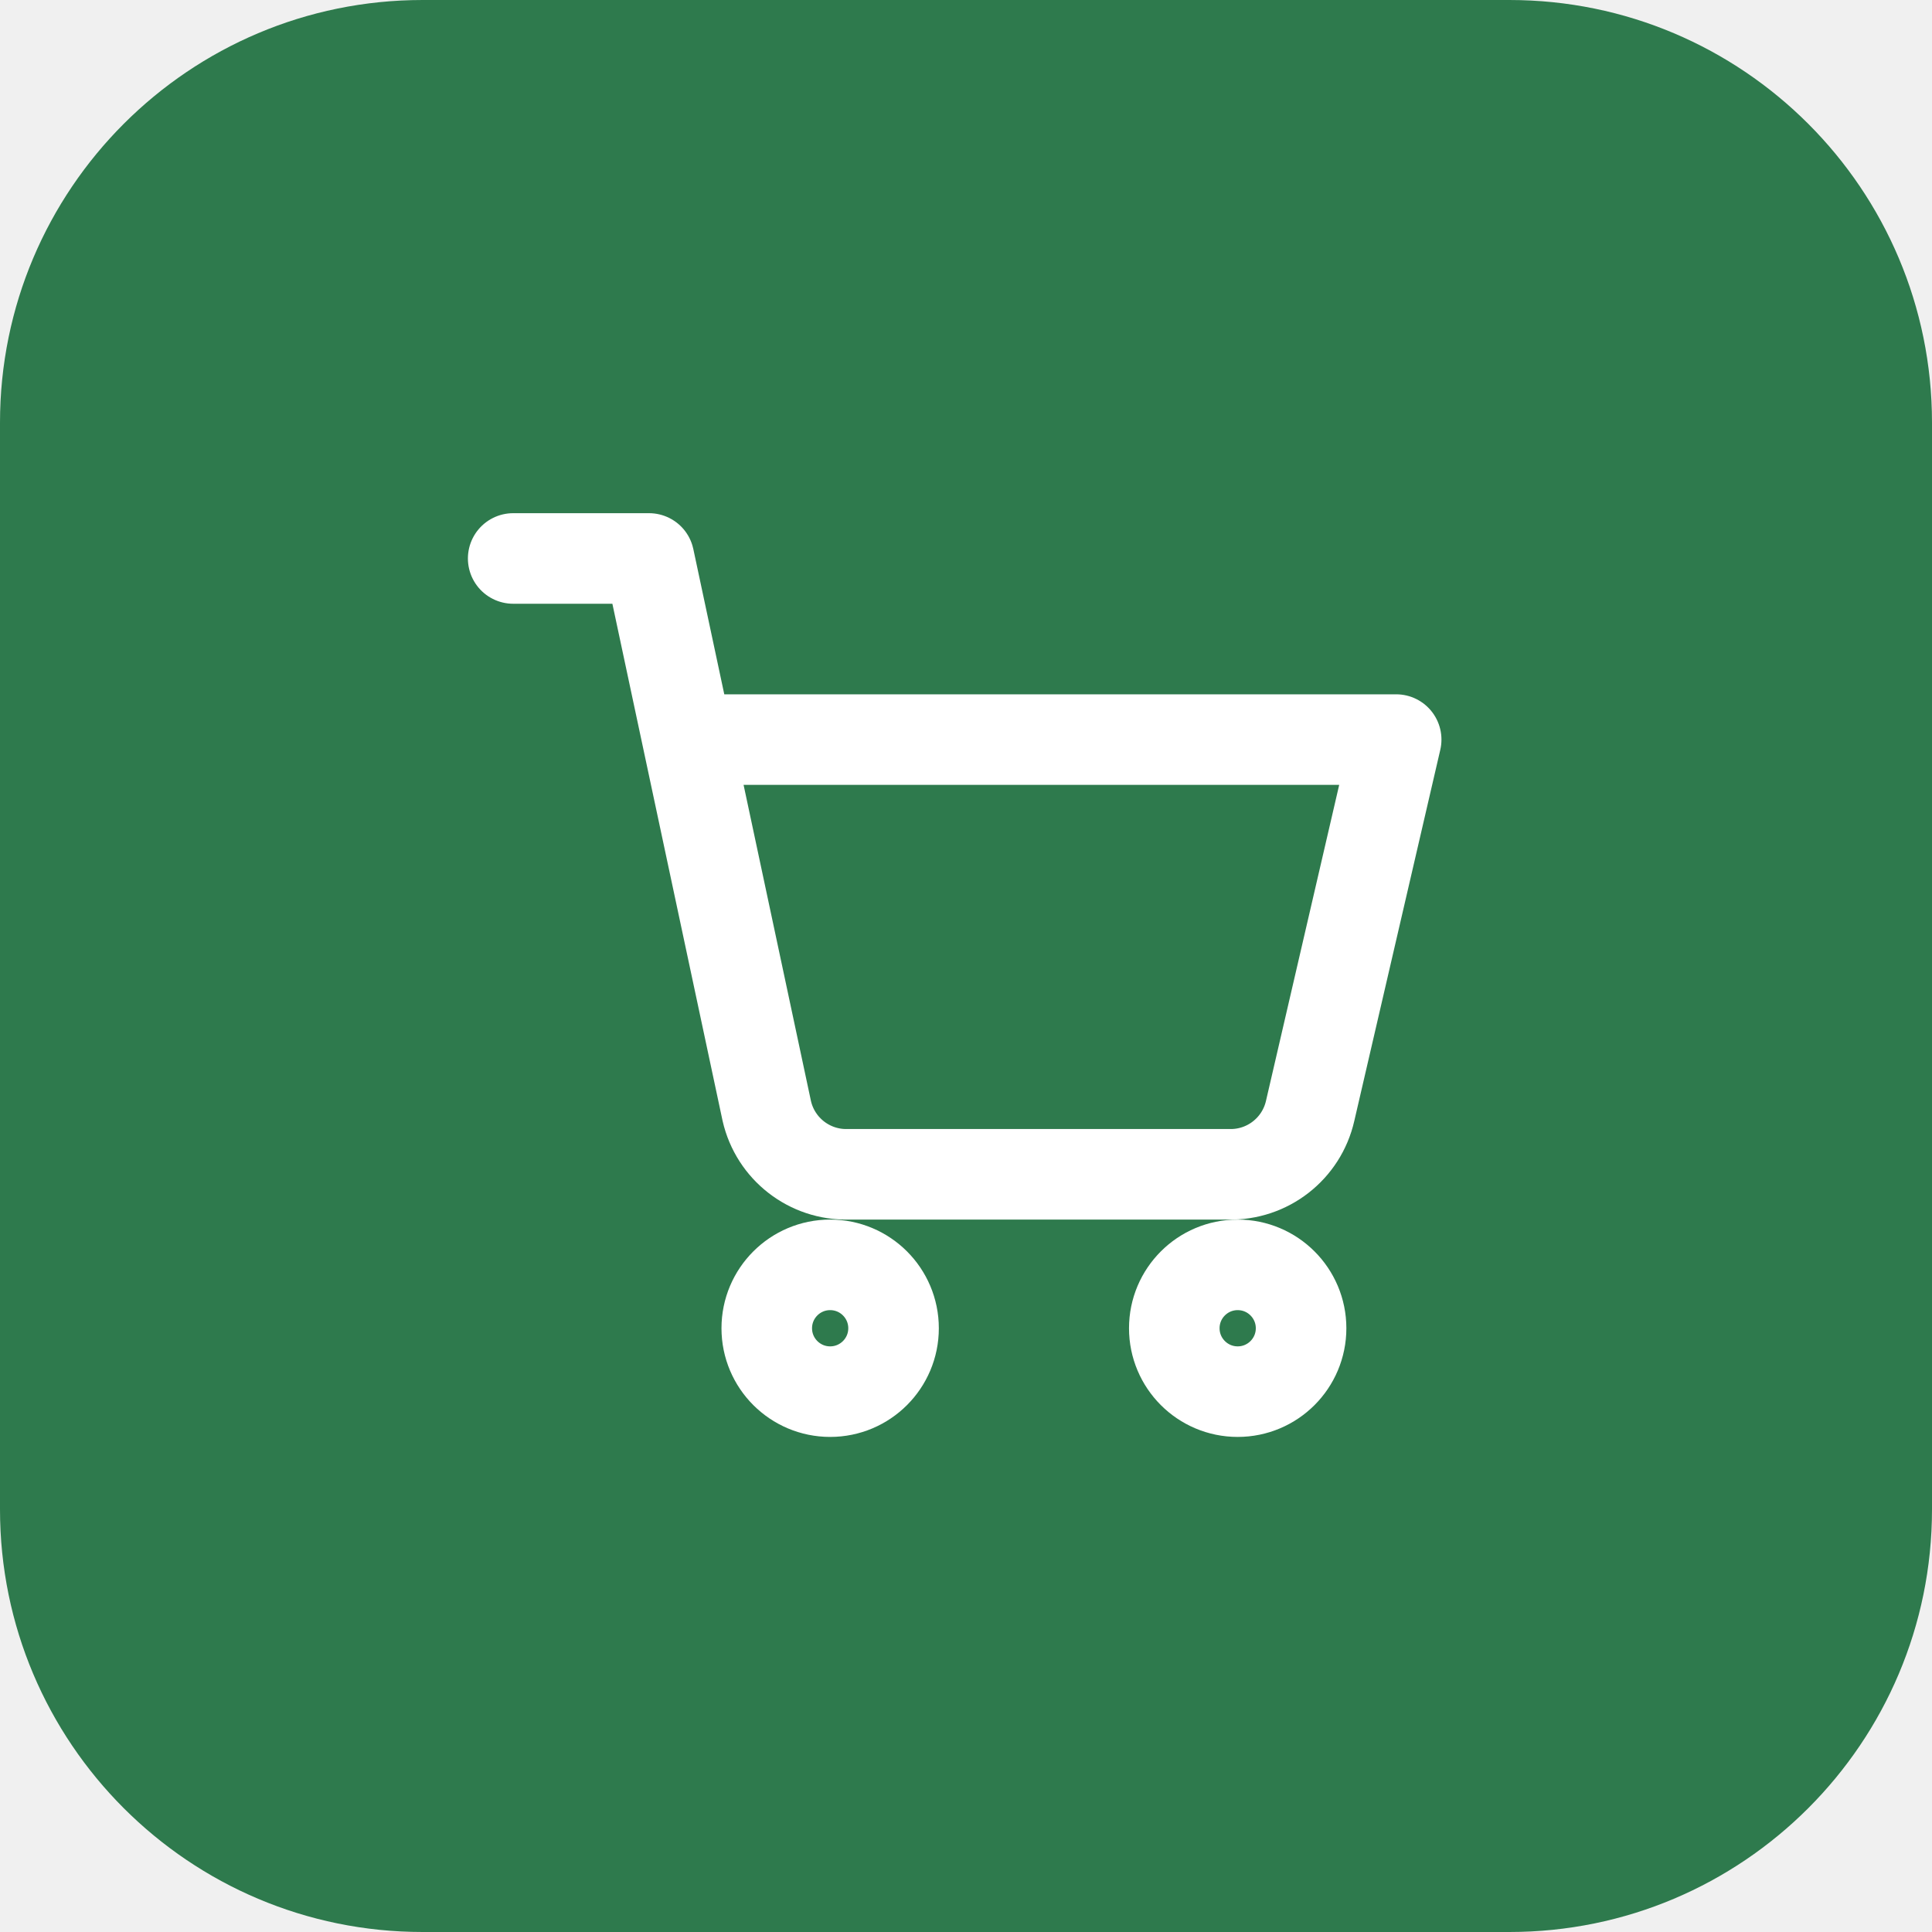
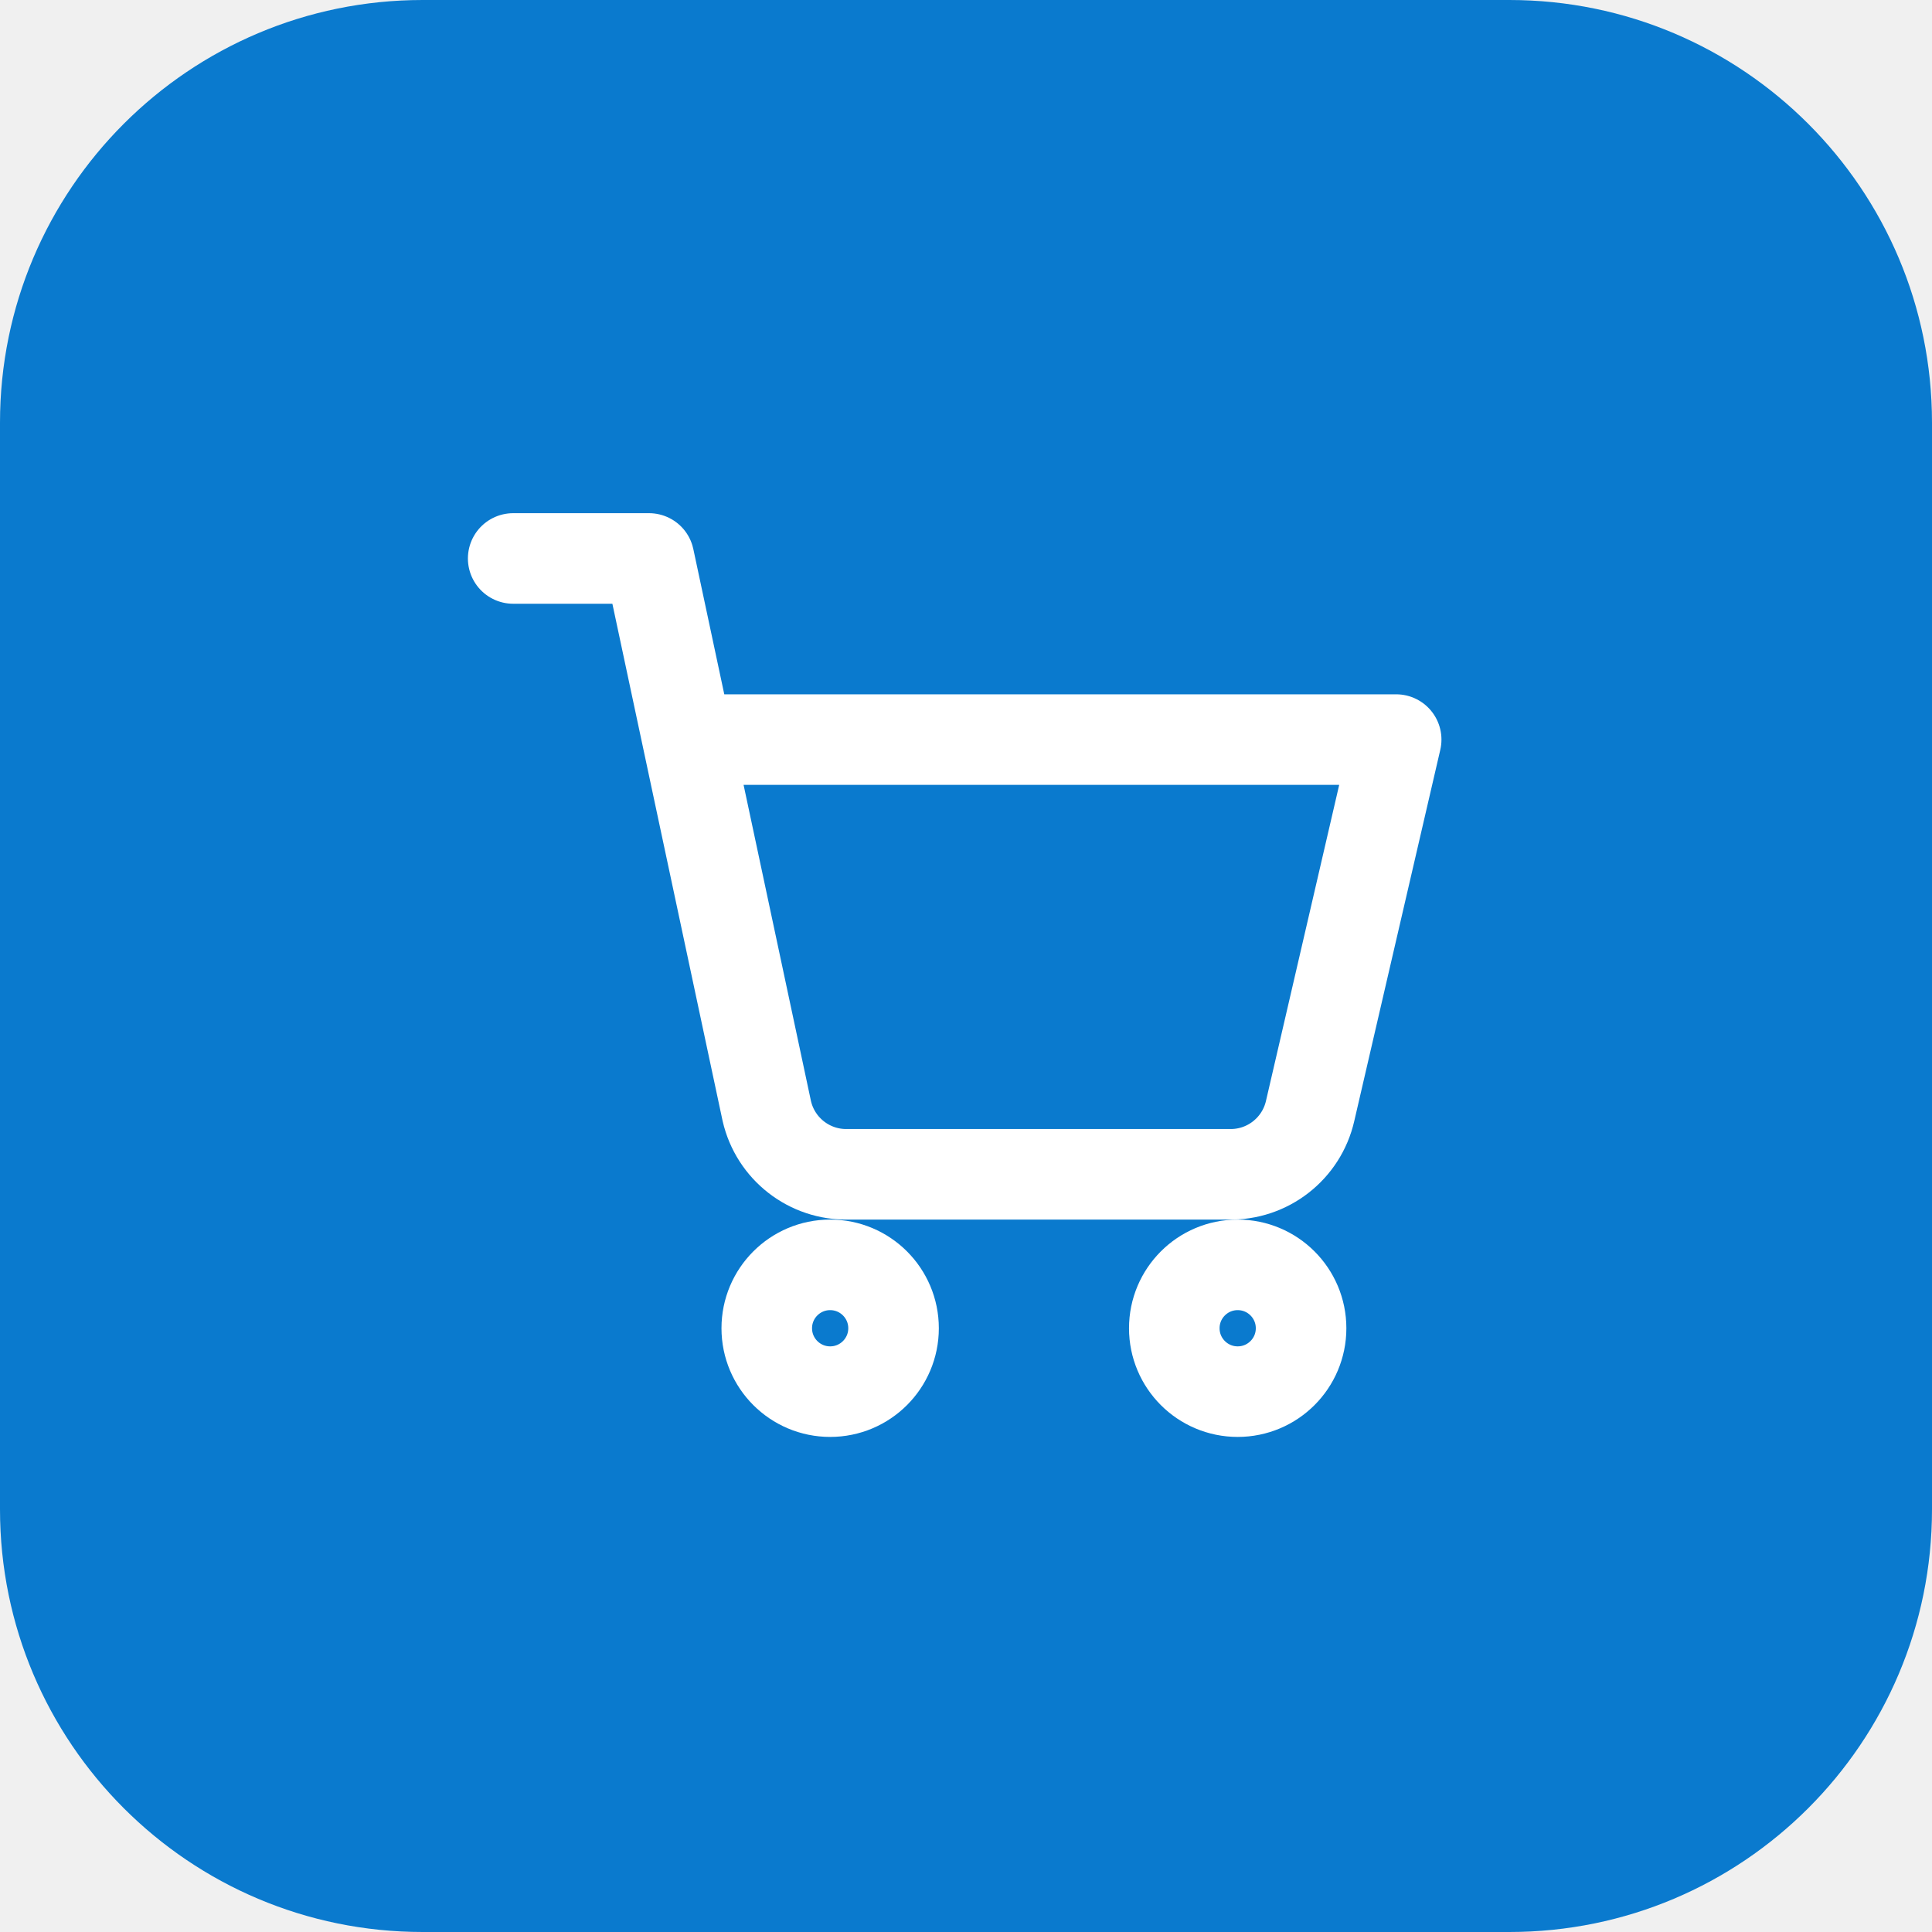
<svg xmlns="http://www.w3.org/2000/svg" viewBox="0 0 512 512">
-   <rect width="512" height="512" rx="112" fill="#2e7a4d" />
+   <rect width="512" height="512" rx="112" fill="#0a7ace" />
  <g transform="translate(112 112) scale(12)" fill="none" stroke="#ffffff" stroke-width="2" stroke-linecap="round" stroke-linejoin="round">
    <circle cx="9" cy="20" r="1.4" />
    <circle cx="18" cy="20" r="1.4" />
    <path d="M2 3h3l2.6 12.2a1.8 1.8 0 001.8 1.4h8.4a1.8 1.8 0 001.8-1.4L21.5 7H6" />
  </g>
</svg>
